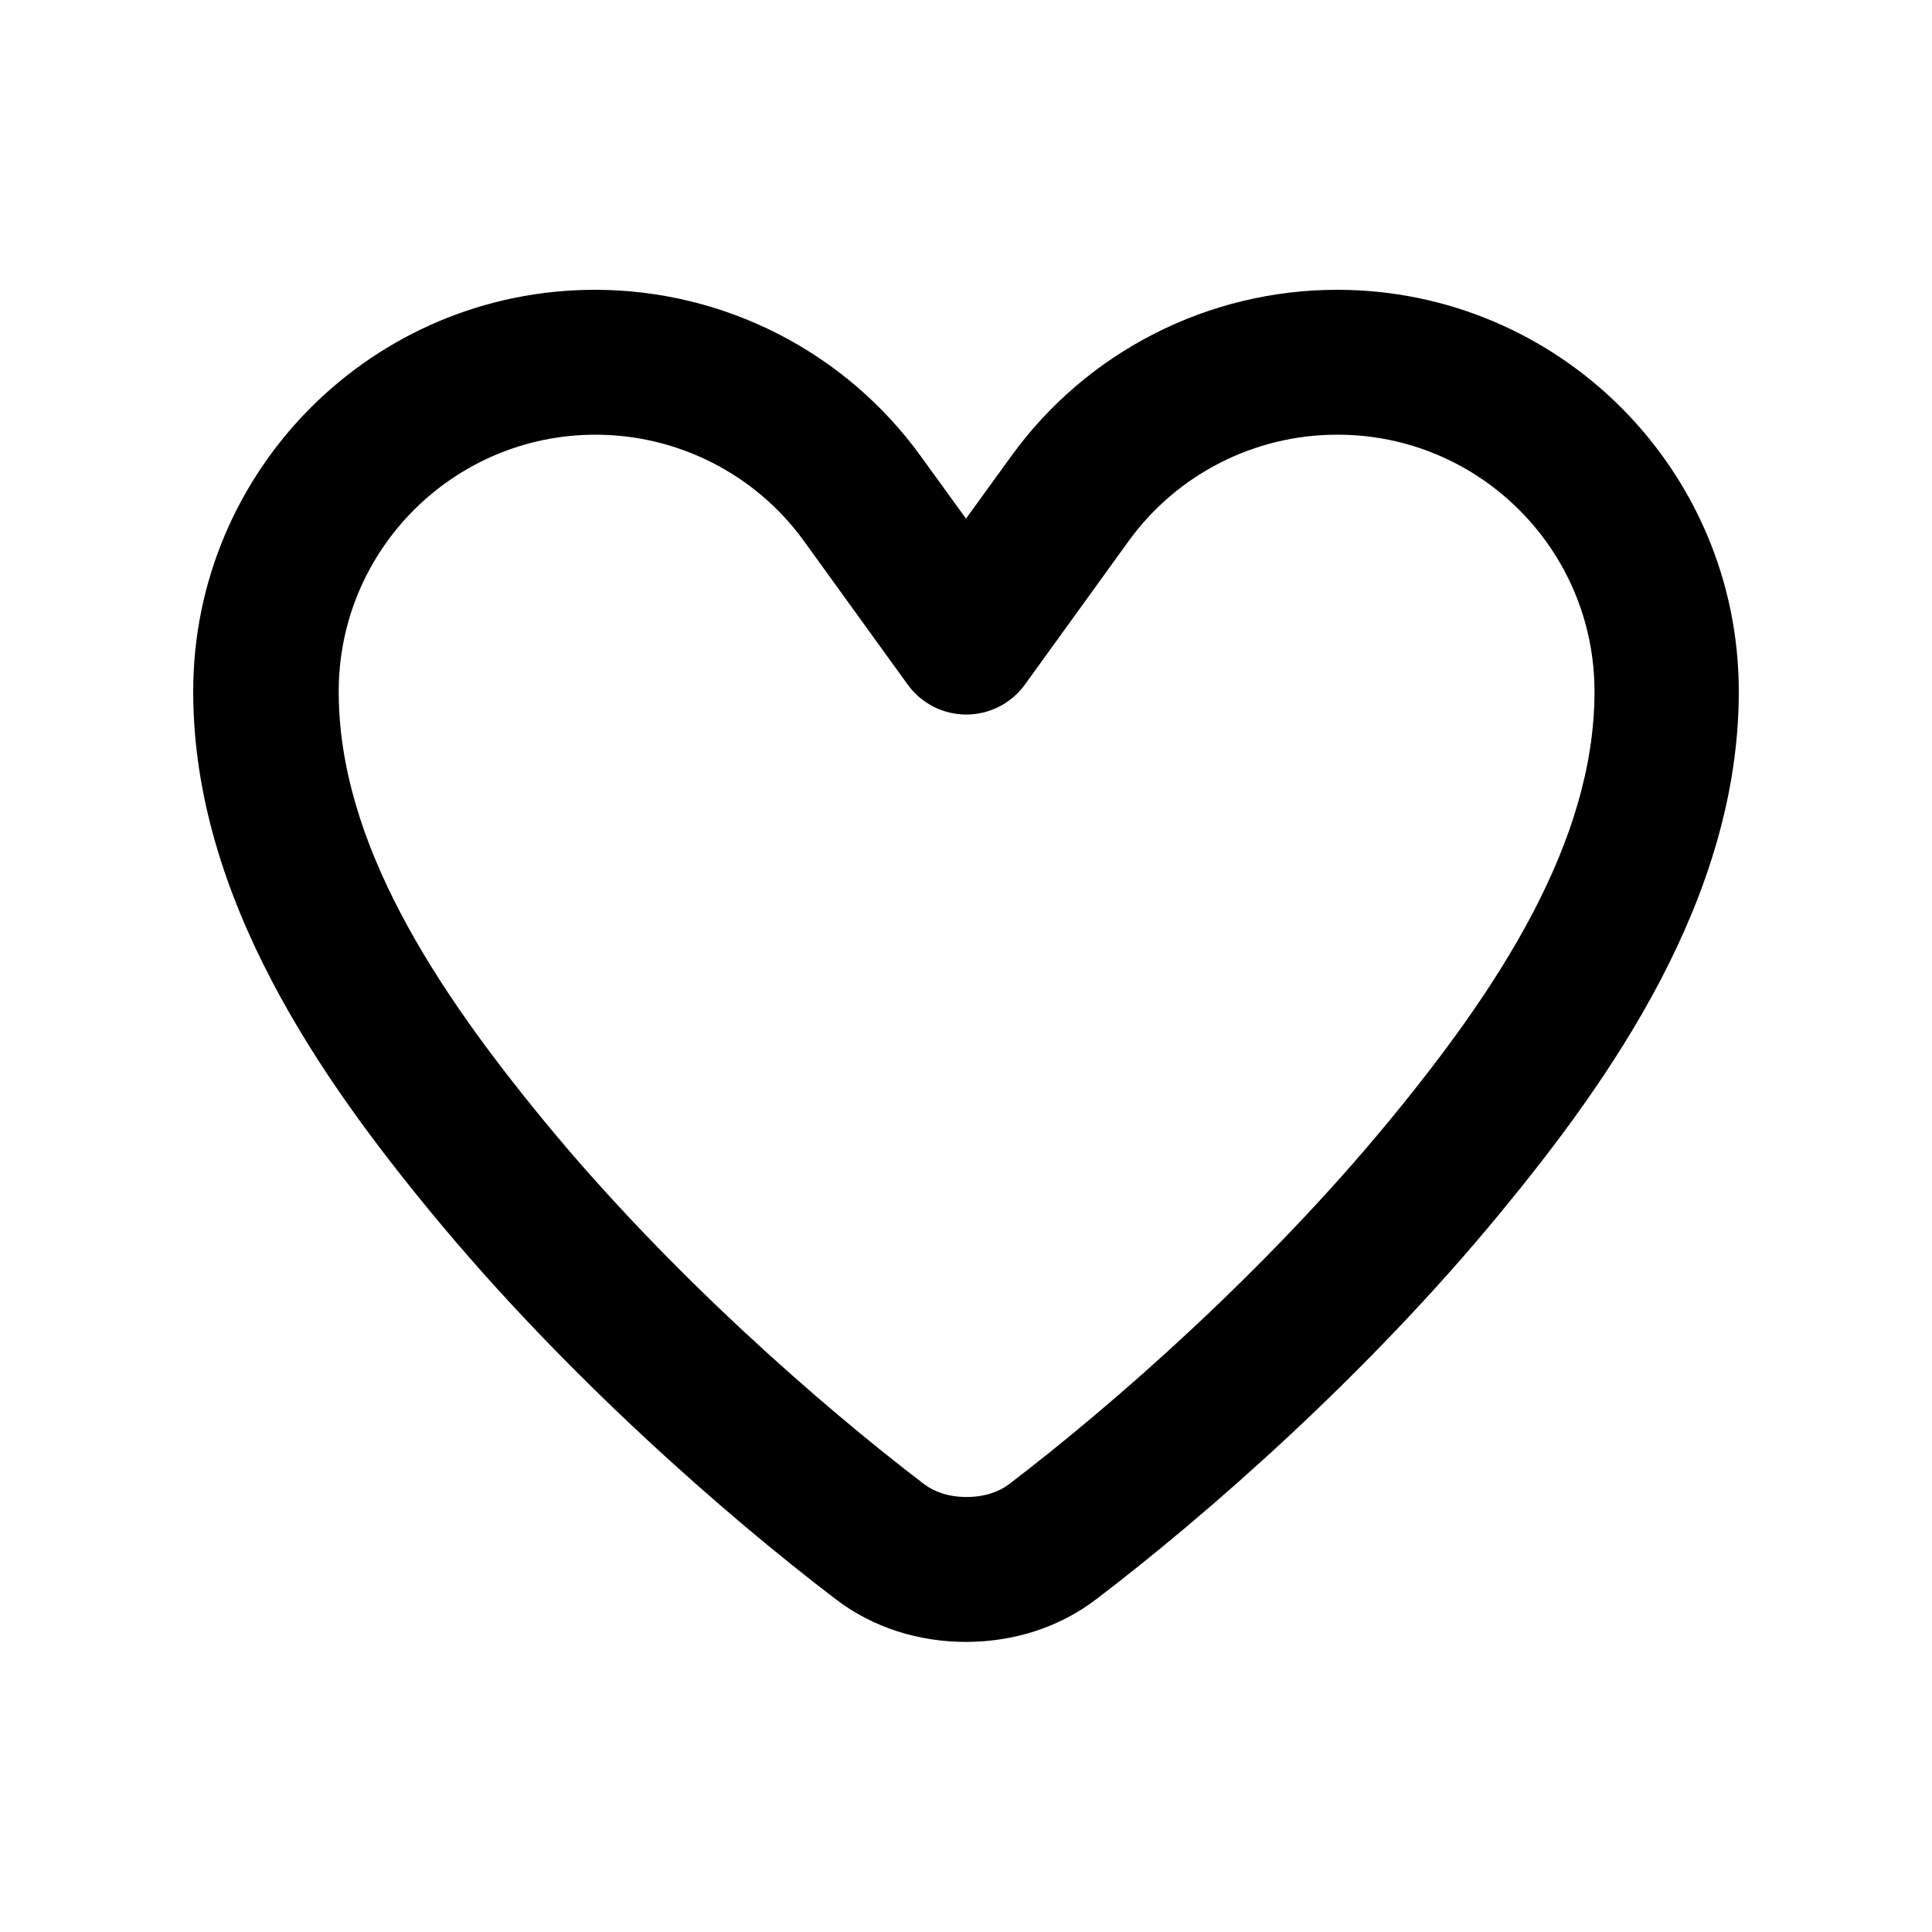
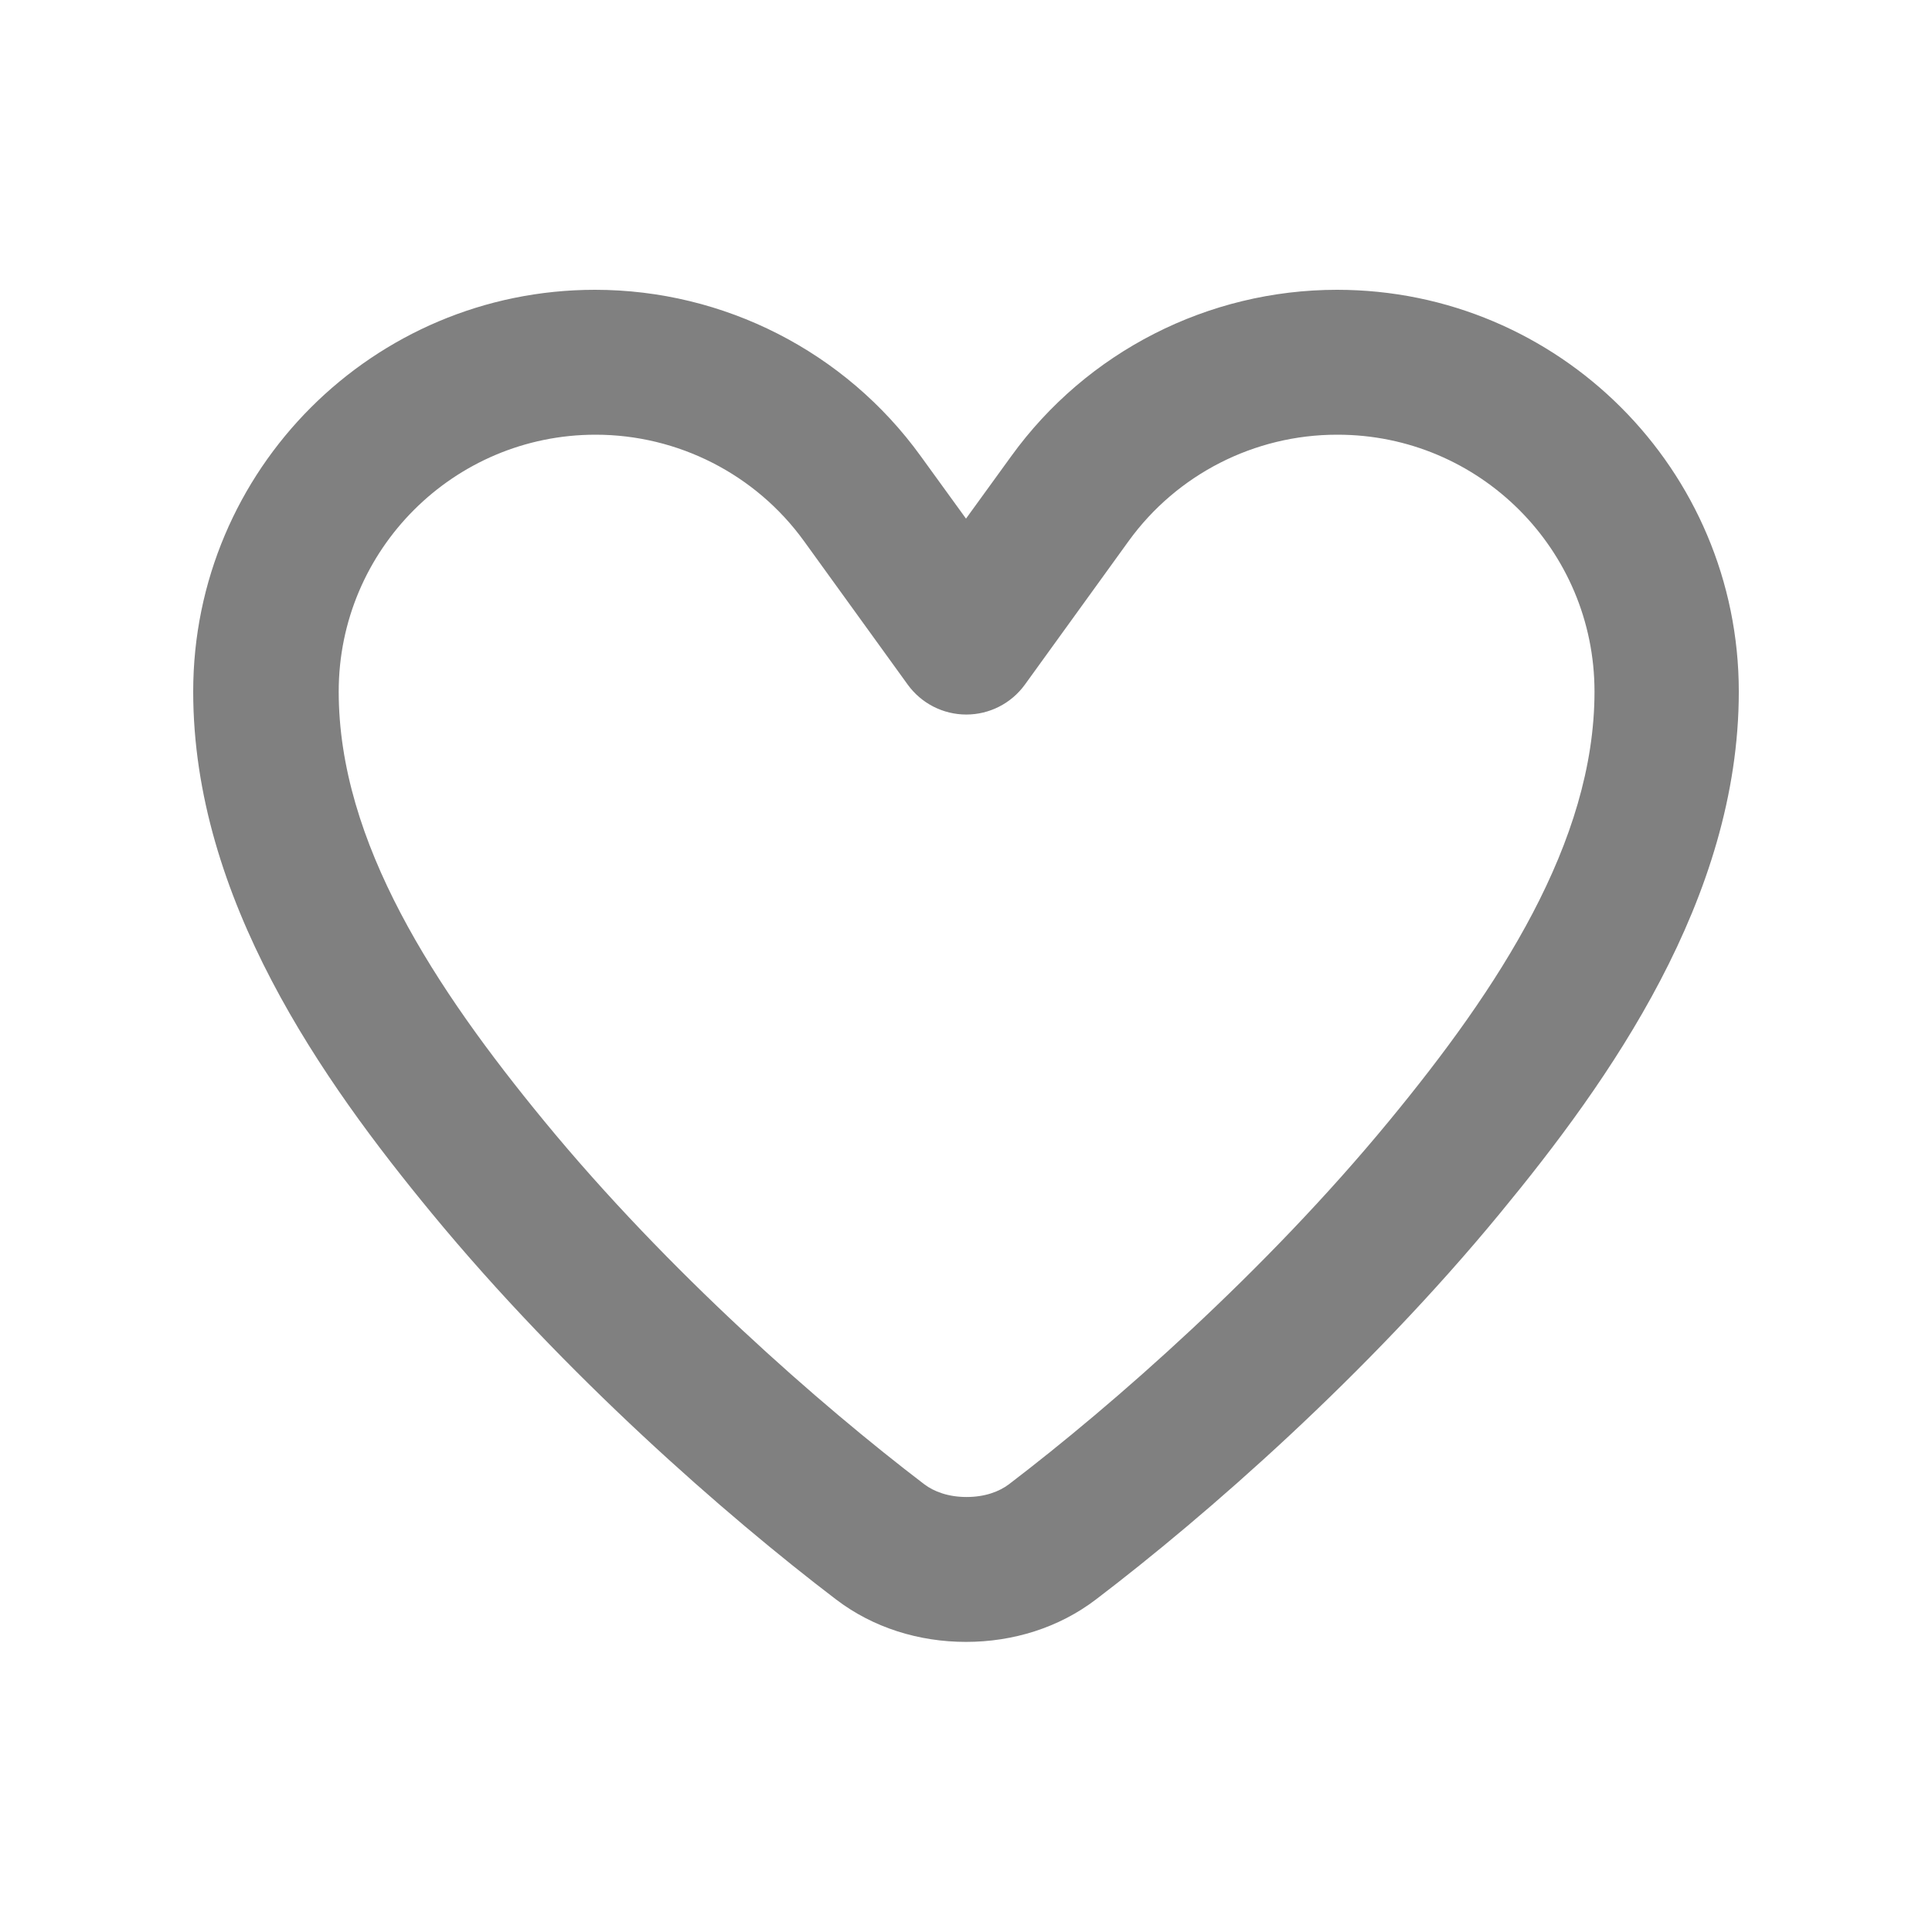
<svg xmlns="http://www.w3.org/2000/svg" viewBox="0 0 640 640">
-   <path d="M442.9 144C415.6 144 389.9 157.1 373.9 179.2L339.5 226.8C335 233 327.8 236.7 320.1 236.7C312.4 236.7 305.2 233 300.7 226.8L266.3 179.2C250.3 157.1 224.6 144 197.3 144C150.3 144 112.2 182.1 112.2 229.1C112.2 279 144.2 327.5 180.3 371.4C221.4 421.4 271.7 465.4 306.2 491.7C309.4 494.1 314.1 495.9 320.2 495.9C326.3 495.9 331 494.1 334.2 491.7C368.7 465.4 419 421.3 460.1 371.4C496.3 327.5 528.2 279 528.2 229.1C528.2 182.1 490.1 144 443.1 144zM335 151.1C360 116.5 400.2 96 442.9 96C516.4 96 576 155.6 576 229.1C576 297.7 533.1 358 496.9 401.9C452.8 455.5 399.6 502 363.1 529.8C350.8 539.2 335.6 543.9 320 543.9C304.4 543.9 289.2 539.2 276.9 529.8C240.4 502 187.2 455.5 143.1 402C106.9 358.1 64 297.7 64 229.1C64 155.6 123.6 96 197.1 96C239.8 96 280 116.5 305 151.1L320 171.8L335 151.1z" />
+   <path fill="gray" d="M442.9 144C415.6 144 389.9 157.1 373.9 179.2L339.5 226.8C335 233 327.8 236.7 320.1 236.7C312.4 236.7 305.2 233 300.7 226.8L266.3 179.2C250.3 157.1 224.6 144 197.3 144C150.3 144 112.2 182.1 112.2 229.1C112.2 279 144.2 327.5 180.3 371.4C221.4 421.4 271.7 465.4 306.2 491.7C309.4 494.1 314.1 495.9 320.2 495.9C326.3 495.9 331 494.1 334.2 491.7C368.7 465.4 419 421.3 460.1 371.4C496.3 327.5 528.2 279 528.2 229.1C528.2 182.1 490.1 144 443.1 144zM335 151.1C360 116.5 400.2 96 442.9 96C516.4 96 576 155.6 576 229.1C576 297.7 533.1 358 496.9 401.9C452.8 455.5 399.6 502 363.1 529.8C350.8 539.2 335.6 543.9 320 543.9C304.4 543.9 289.2 539.2 276.9 529.8C240.4 502 187.2 455.5 143.1 402C106.9 358.1 64 297.7 64 229.1C64 155.6 123.6 96 197.1 96C239.8 96 280 116.5 305 151.1L320 171.8L335 151.1z" />
</svg>
